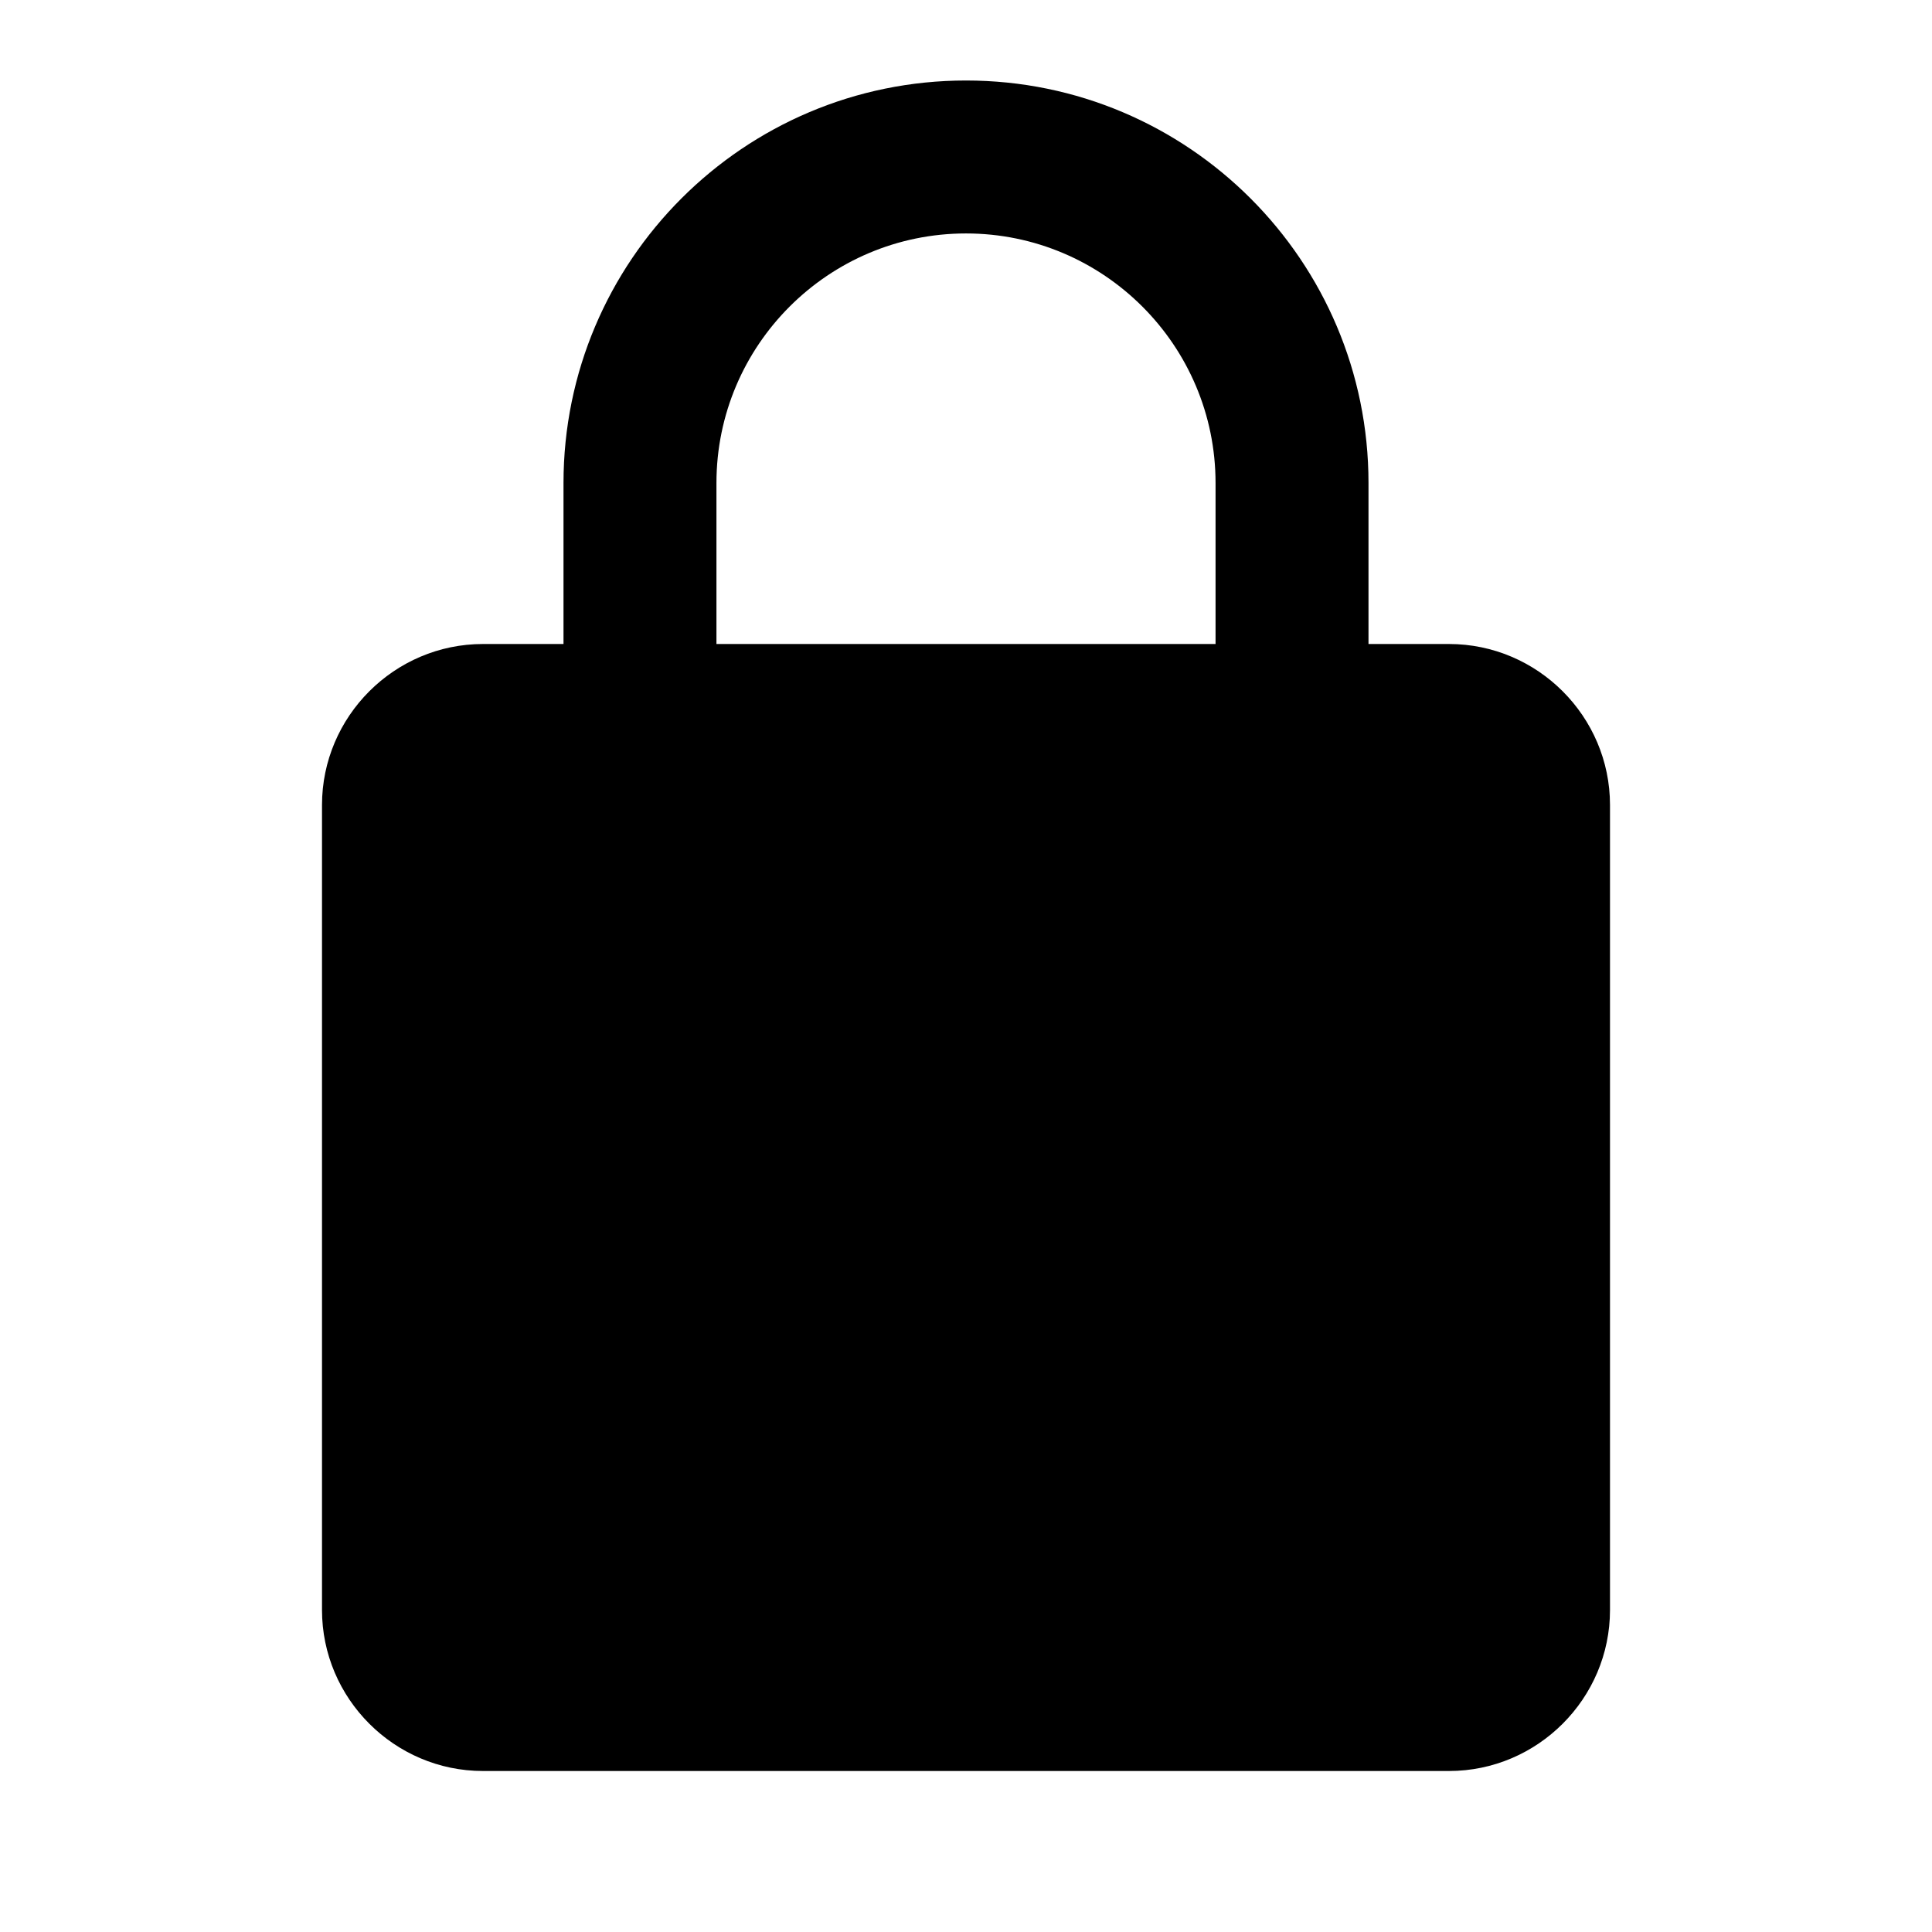
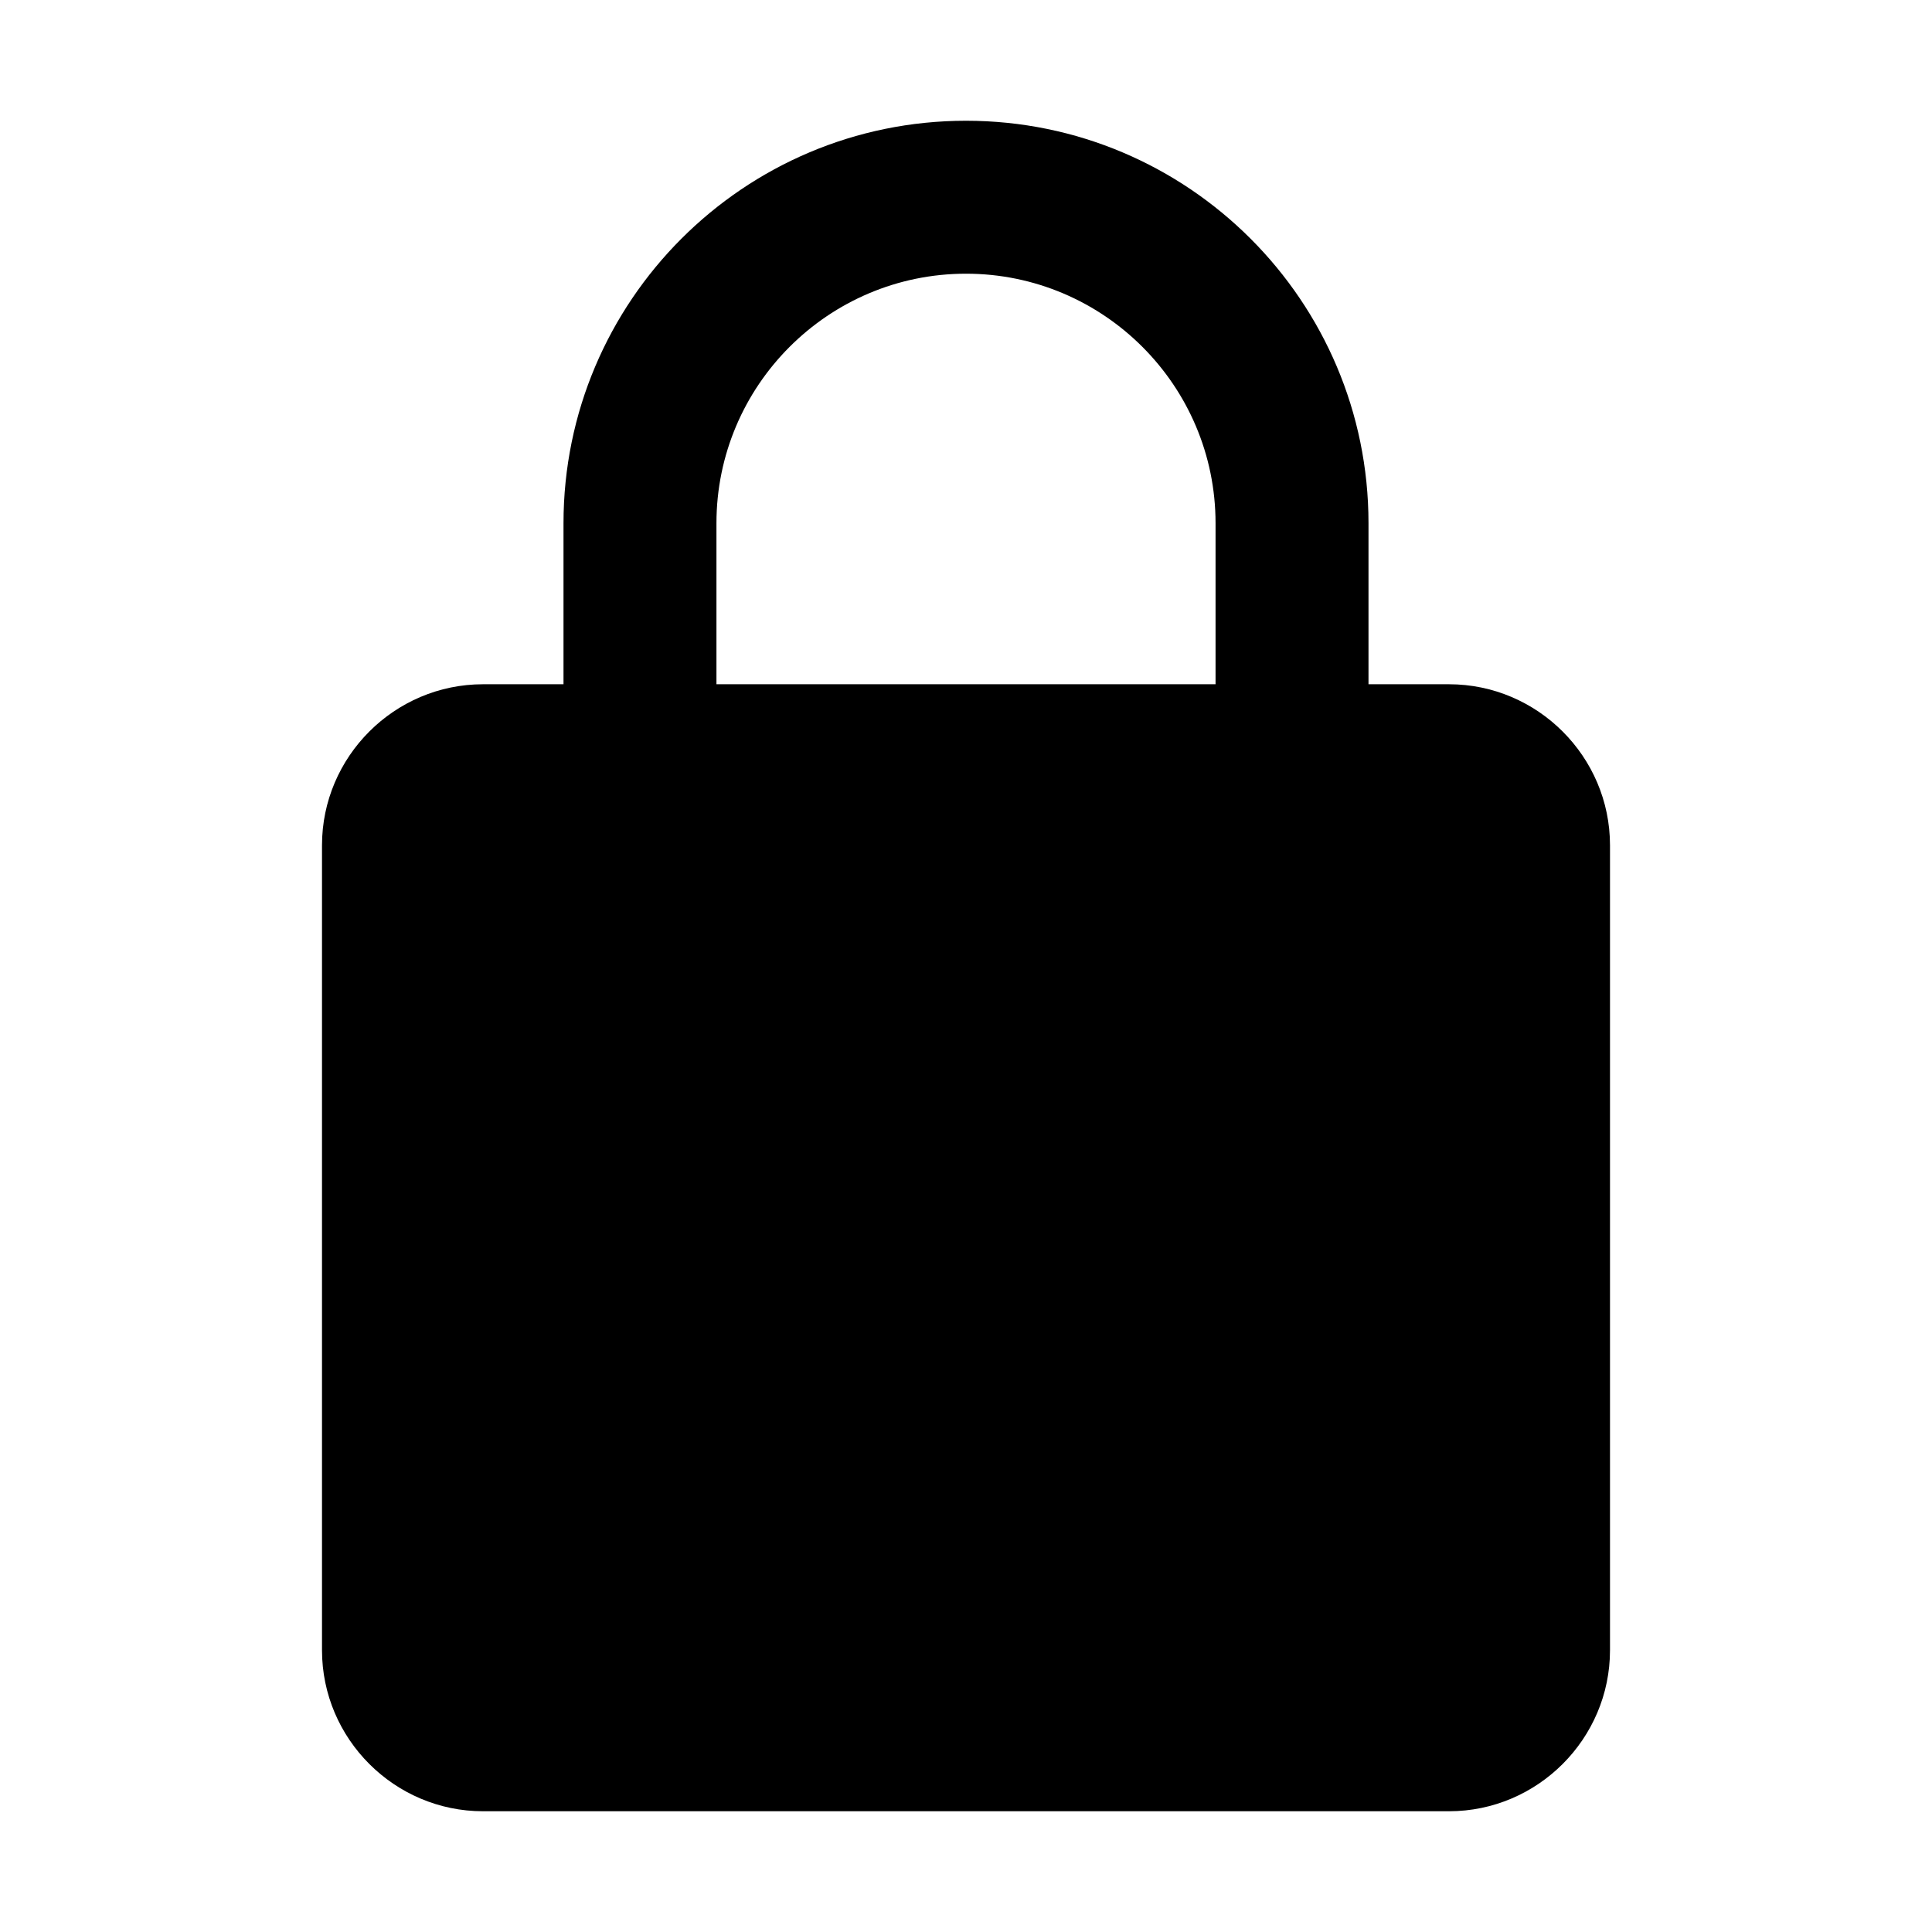
<svg xmlns="http://www.w3.org/2000/svg" width="24" height="24" viewBox="0 0 24 24" fill="none">
-   <path fill-rule="evenodd" clip-rule="evenodd" d="M18 8H17V6C17 3.24 14.76 1 12 1C9.24 1 7 3.24 7 6V8H6C4.9 8 4 8.9 4 10V20C4 21.1 4.9 22 6 22H18C19.1 22 20 21.1 20 20V10C20 8.9 19.1 8 18 8ZM15.1 8H8.9V6C8.9 4.29 10.29 2.9 12 2.9C13.71 2.9 15.1 4.29 15.1 6V8Z" fill="black" />
+   <path fill-rule="evenodd" clip-rule="evenodd" d="M18 8.5H17V6.5C17 3.74 14.76 1.5 12 1.5C9.24 1.5 7 3.74 7 6.5V8.5H6C4.9 8.5 4 9.4 4 10.5V20.5C4 21.6 4.9 22.5 6 22.5H18C19.1 22.5 20 21.6 20 20.5V10.5C20 9.4 19.1 8.5 18 8.5ZM15.1 8.5H8.9V6.5C8.9 4.79 10.29 3.4 12 3.4C13.71 3.4 15.1 4.79 15.1 6.5V8.5Z" fill="black" />
</svg>
